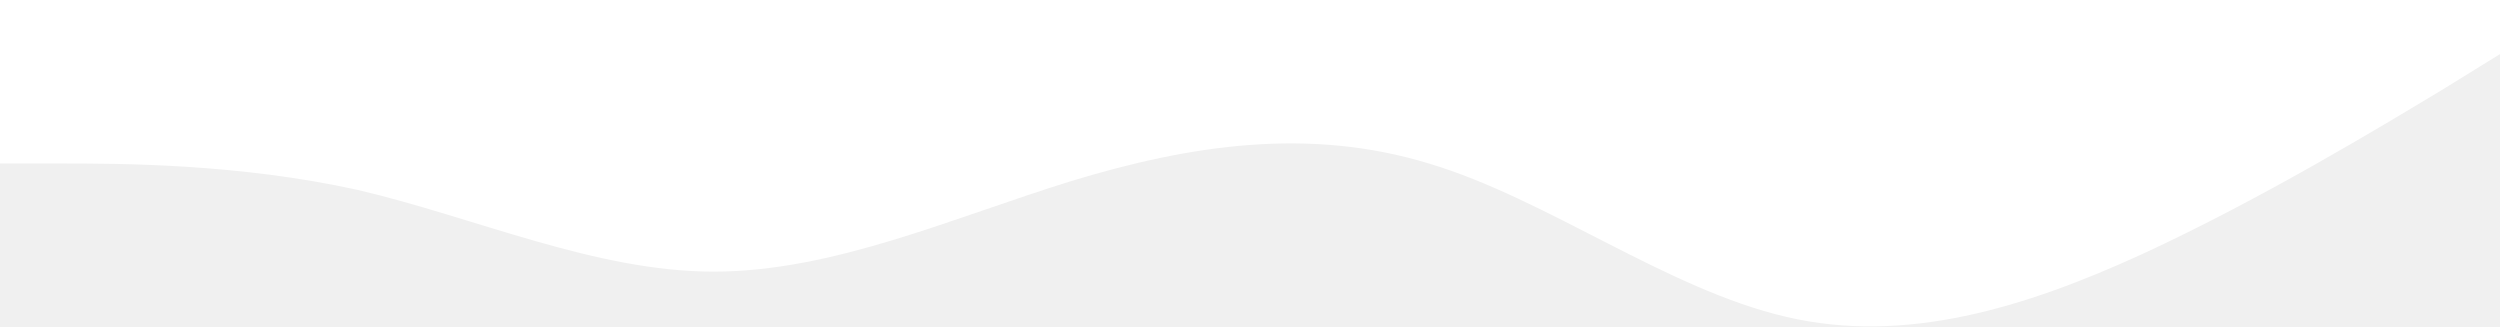
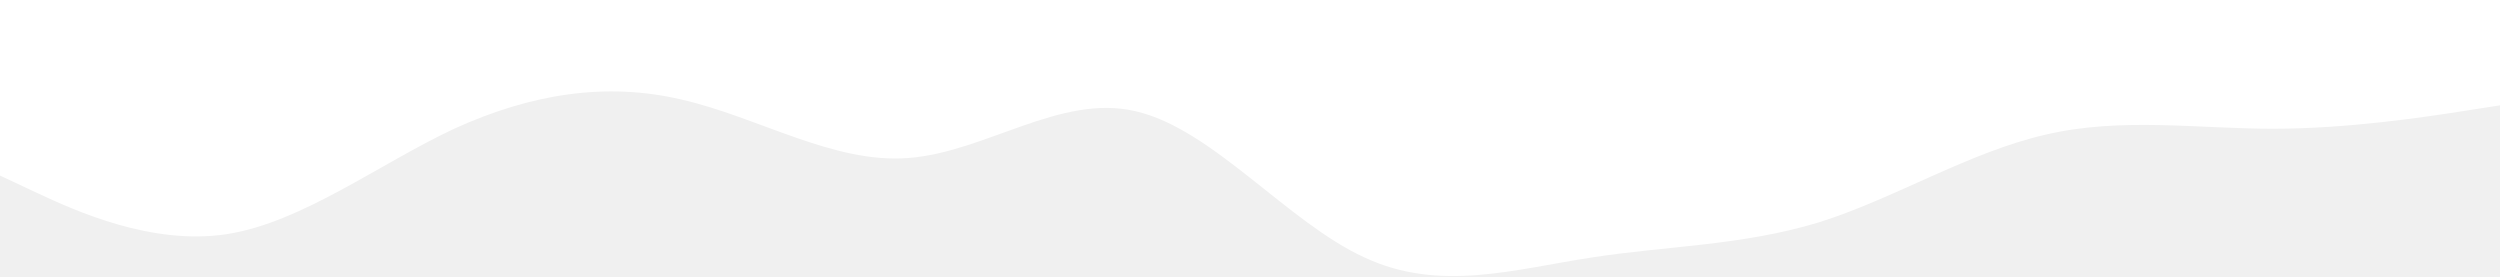
- <svg xmlns="http://www.w3.org/2000/svg" width="1440" height="188" viewBox="0 0 1440 188" fill="none">
-   <path fill-rule="evenodd" clip-rule="evenodd" d="M0 94.166H34C69 94.166 137 94.166 206 109.378C274 125.314 343 156.461 411 156.461C480 156.461 549 125.314 617 104.307C686 83.301 754 73.16 823 94.166C891 114.448 960 166.602 1029 182.538C1097 198.474 1166 177.467 1234 146.32C1303 114.448 1371 73.16 1406 52.154L1440 31.147V0H1406C1371 0 1303 0 1234 0C1166 0 1097 0 1029 0C960 0 891 0 823 0C754 0 686 0 617 0C549 0 480 0 411 0C343 0 274 0 206 0C137 0 69 0 34 0H0V94.166Z" fill="white" />
+ <svg xmlns="http://www.w3.org/2000/svg" width="1440" height="159" viewBox="0 0 1440 159" fill="none">
+   <path fill-rule="evenodd" clip-rule="evenodd" d="M0 101.126L21.6 111.239C43.2 121.351 87.6 141.576 130.8 134.835C174 128.093 218.4 94.384 261.6 74.159C306 53.934 349.2 47.192 392.4 57.305C436.8 67.417 480 94.384 523.2 91.013C567.6 87.642 610.8 53.934 654 64.046C698.4 74.159 741.6 128.093 786 148.318C829.2 168.543 872.4 155.06 916.8 148.318C960 141.576 1003.2 141.576 1047.6 128.093C1090.8 114.609 1134 87.642 1178.4 77.53C1221.6 67.417 1266 74.159 1309.2 74.159C1352.4 74.159 1396.8 67.417 1418.4 64.046L1440 60.676V1.333e-06H1418.4C1396.8 1.333e-06 1352.4 1.333e-06 1309.2 1.333e-06C1266 1.333e-06 1221.6 1.333e-06 1178.4 1.333e-06C1134 1.333e-06 1090.8 1.333e-06 1047.6 1.333e-06C1003.2 1.333e-06 960 1.333e-06 916.8 1.333e-06C872.4 1.333e-06 829.2 1.333e-06 786 1.333e-06C741.6 1.333e-06 698.4 1.333e-06 654 1.333e-06C610.8 1.333e-06 567.6 1.333e-06 523.2 1.333e-06C480 1.333e-06 436.8 1.333e-06 392.4 1.333e-06C349.2 1.333e-06 306 1.333e-06 261.6 1.333e-06C218.4 1.333e-06 174 1.333e-06 130.8 1.333e-06C87.6 1.333e-06 43.2 1.333e-06 21.6 1.333e-06H0V101.126Z" fill="white" />
</svg>
